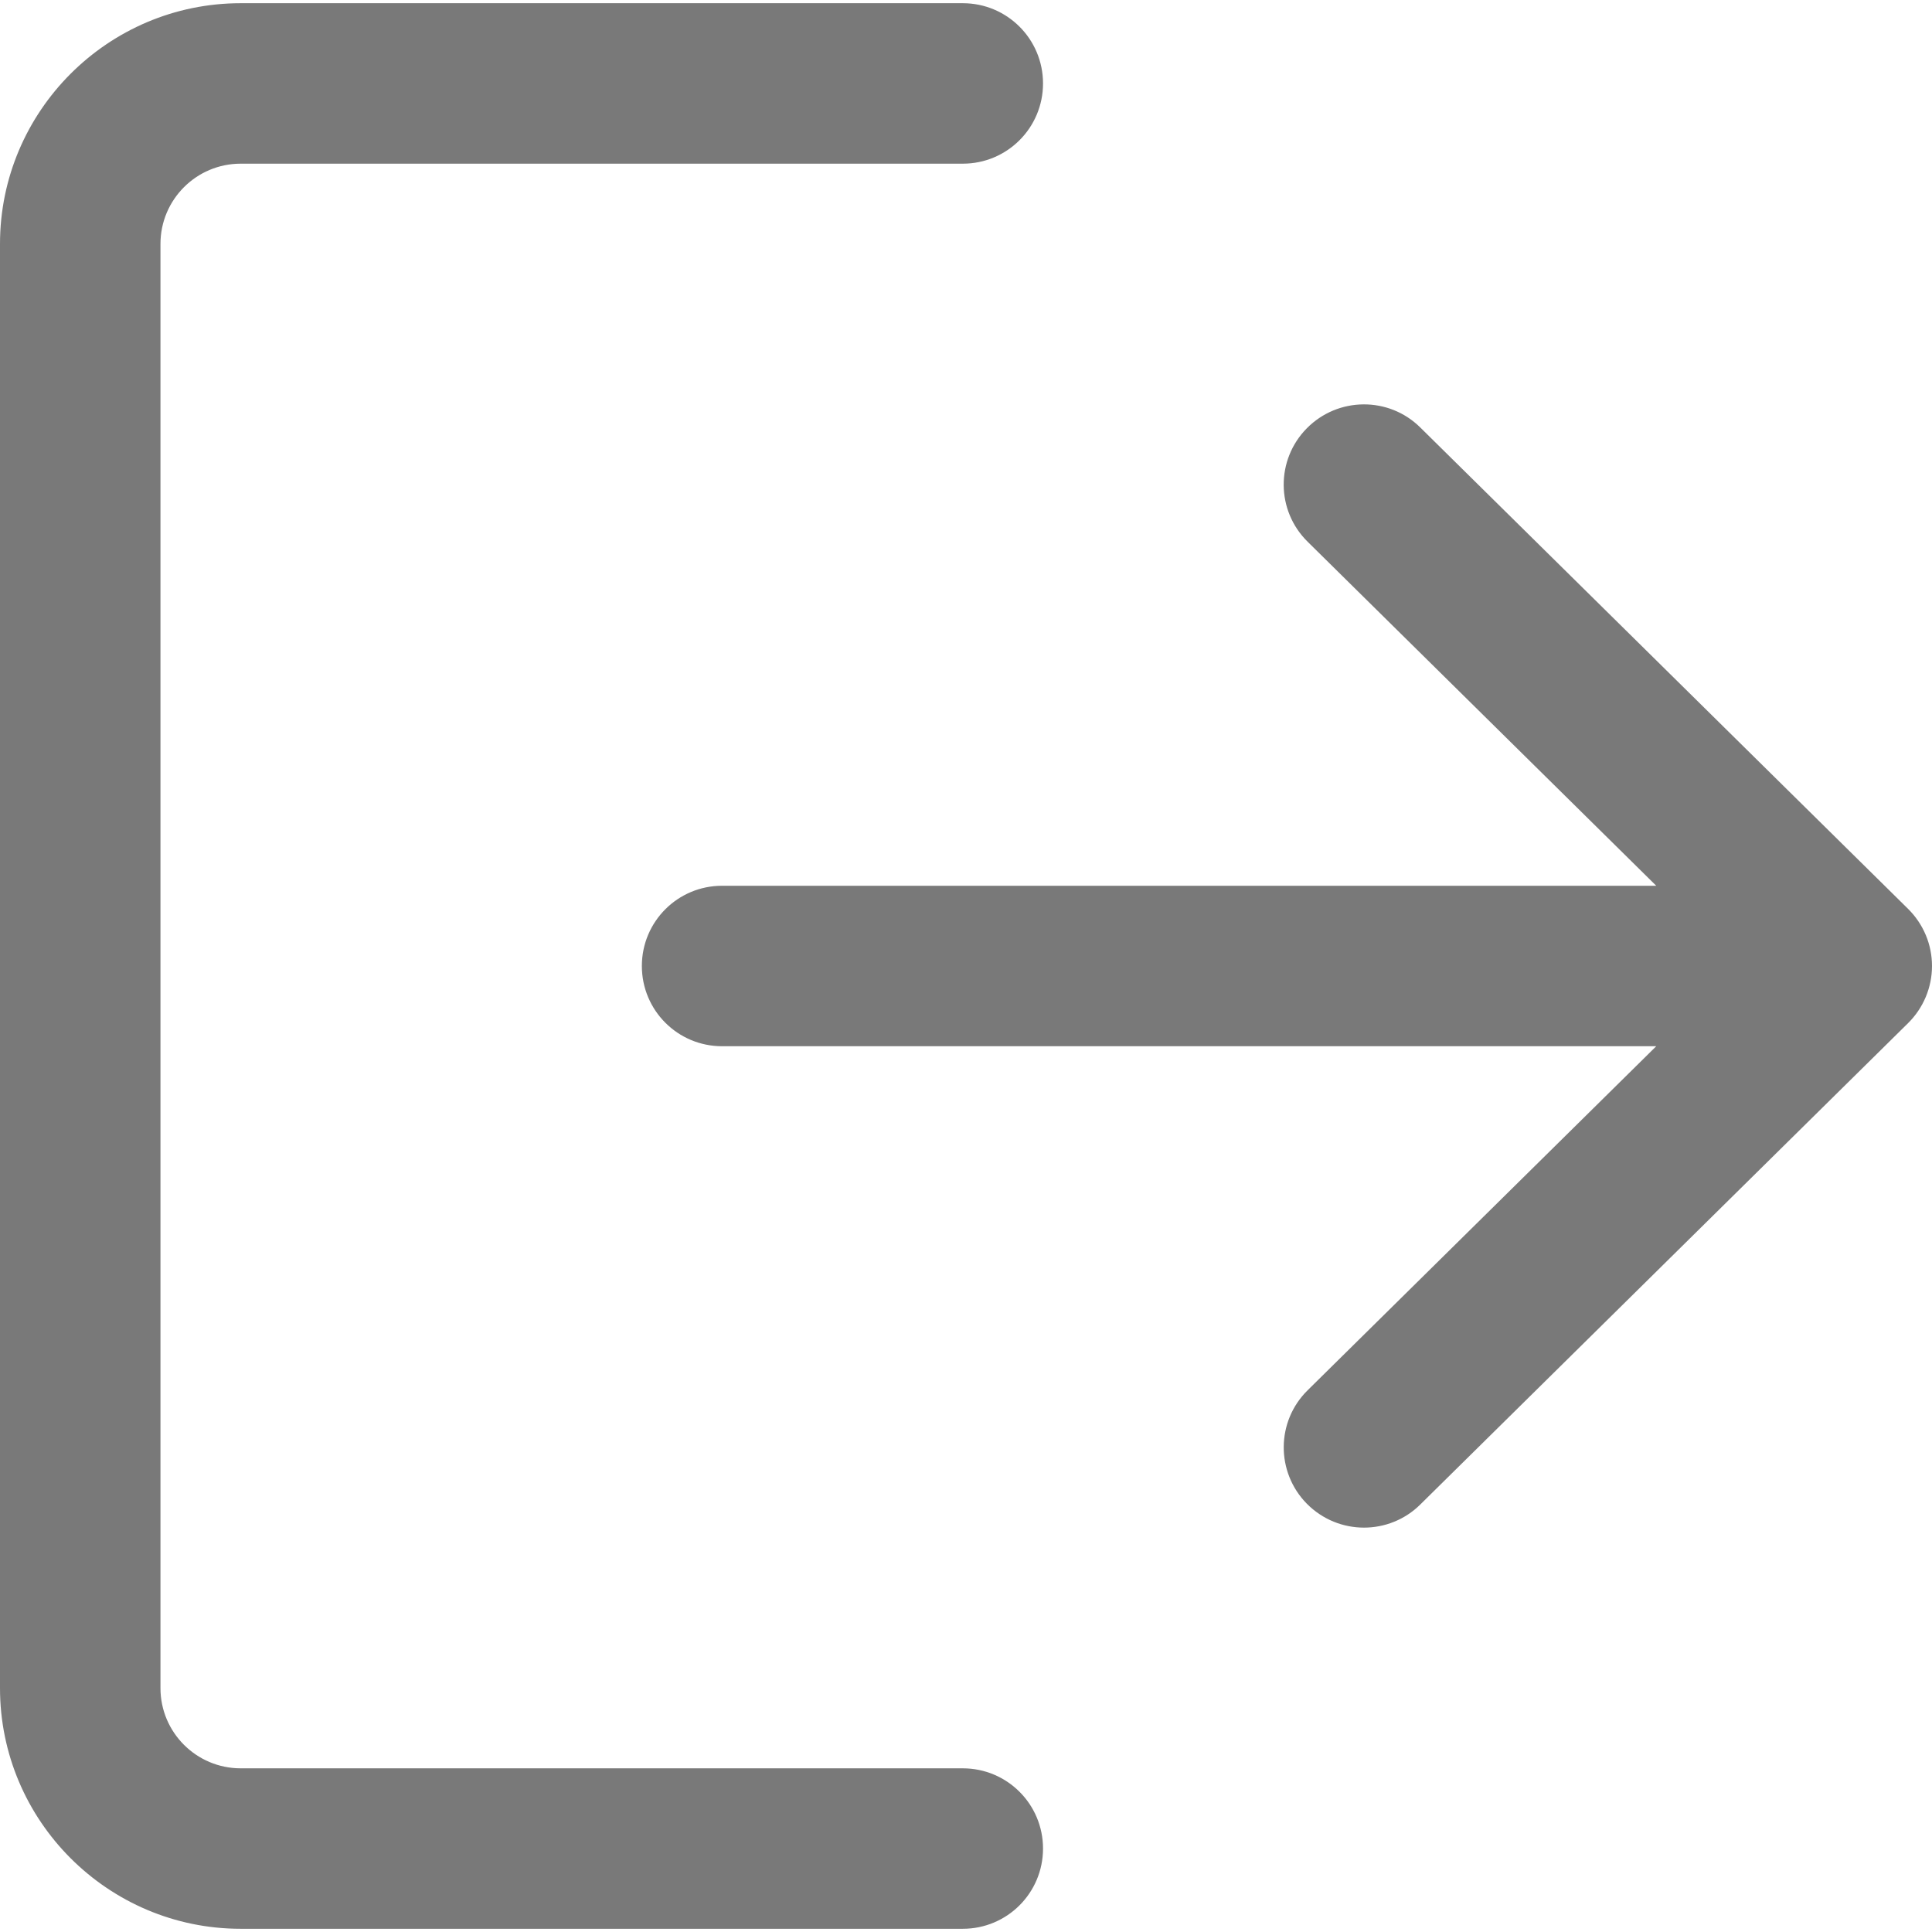
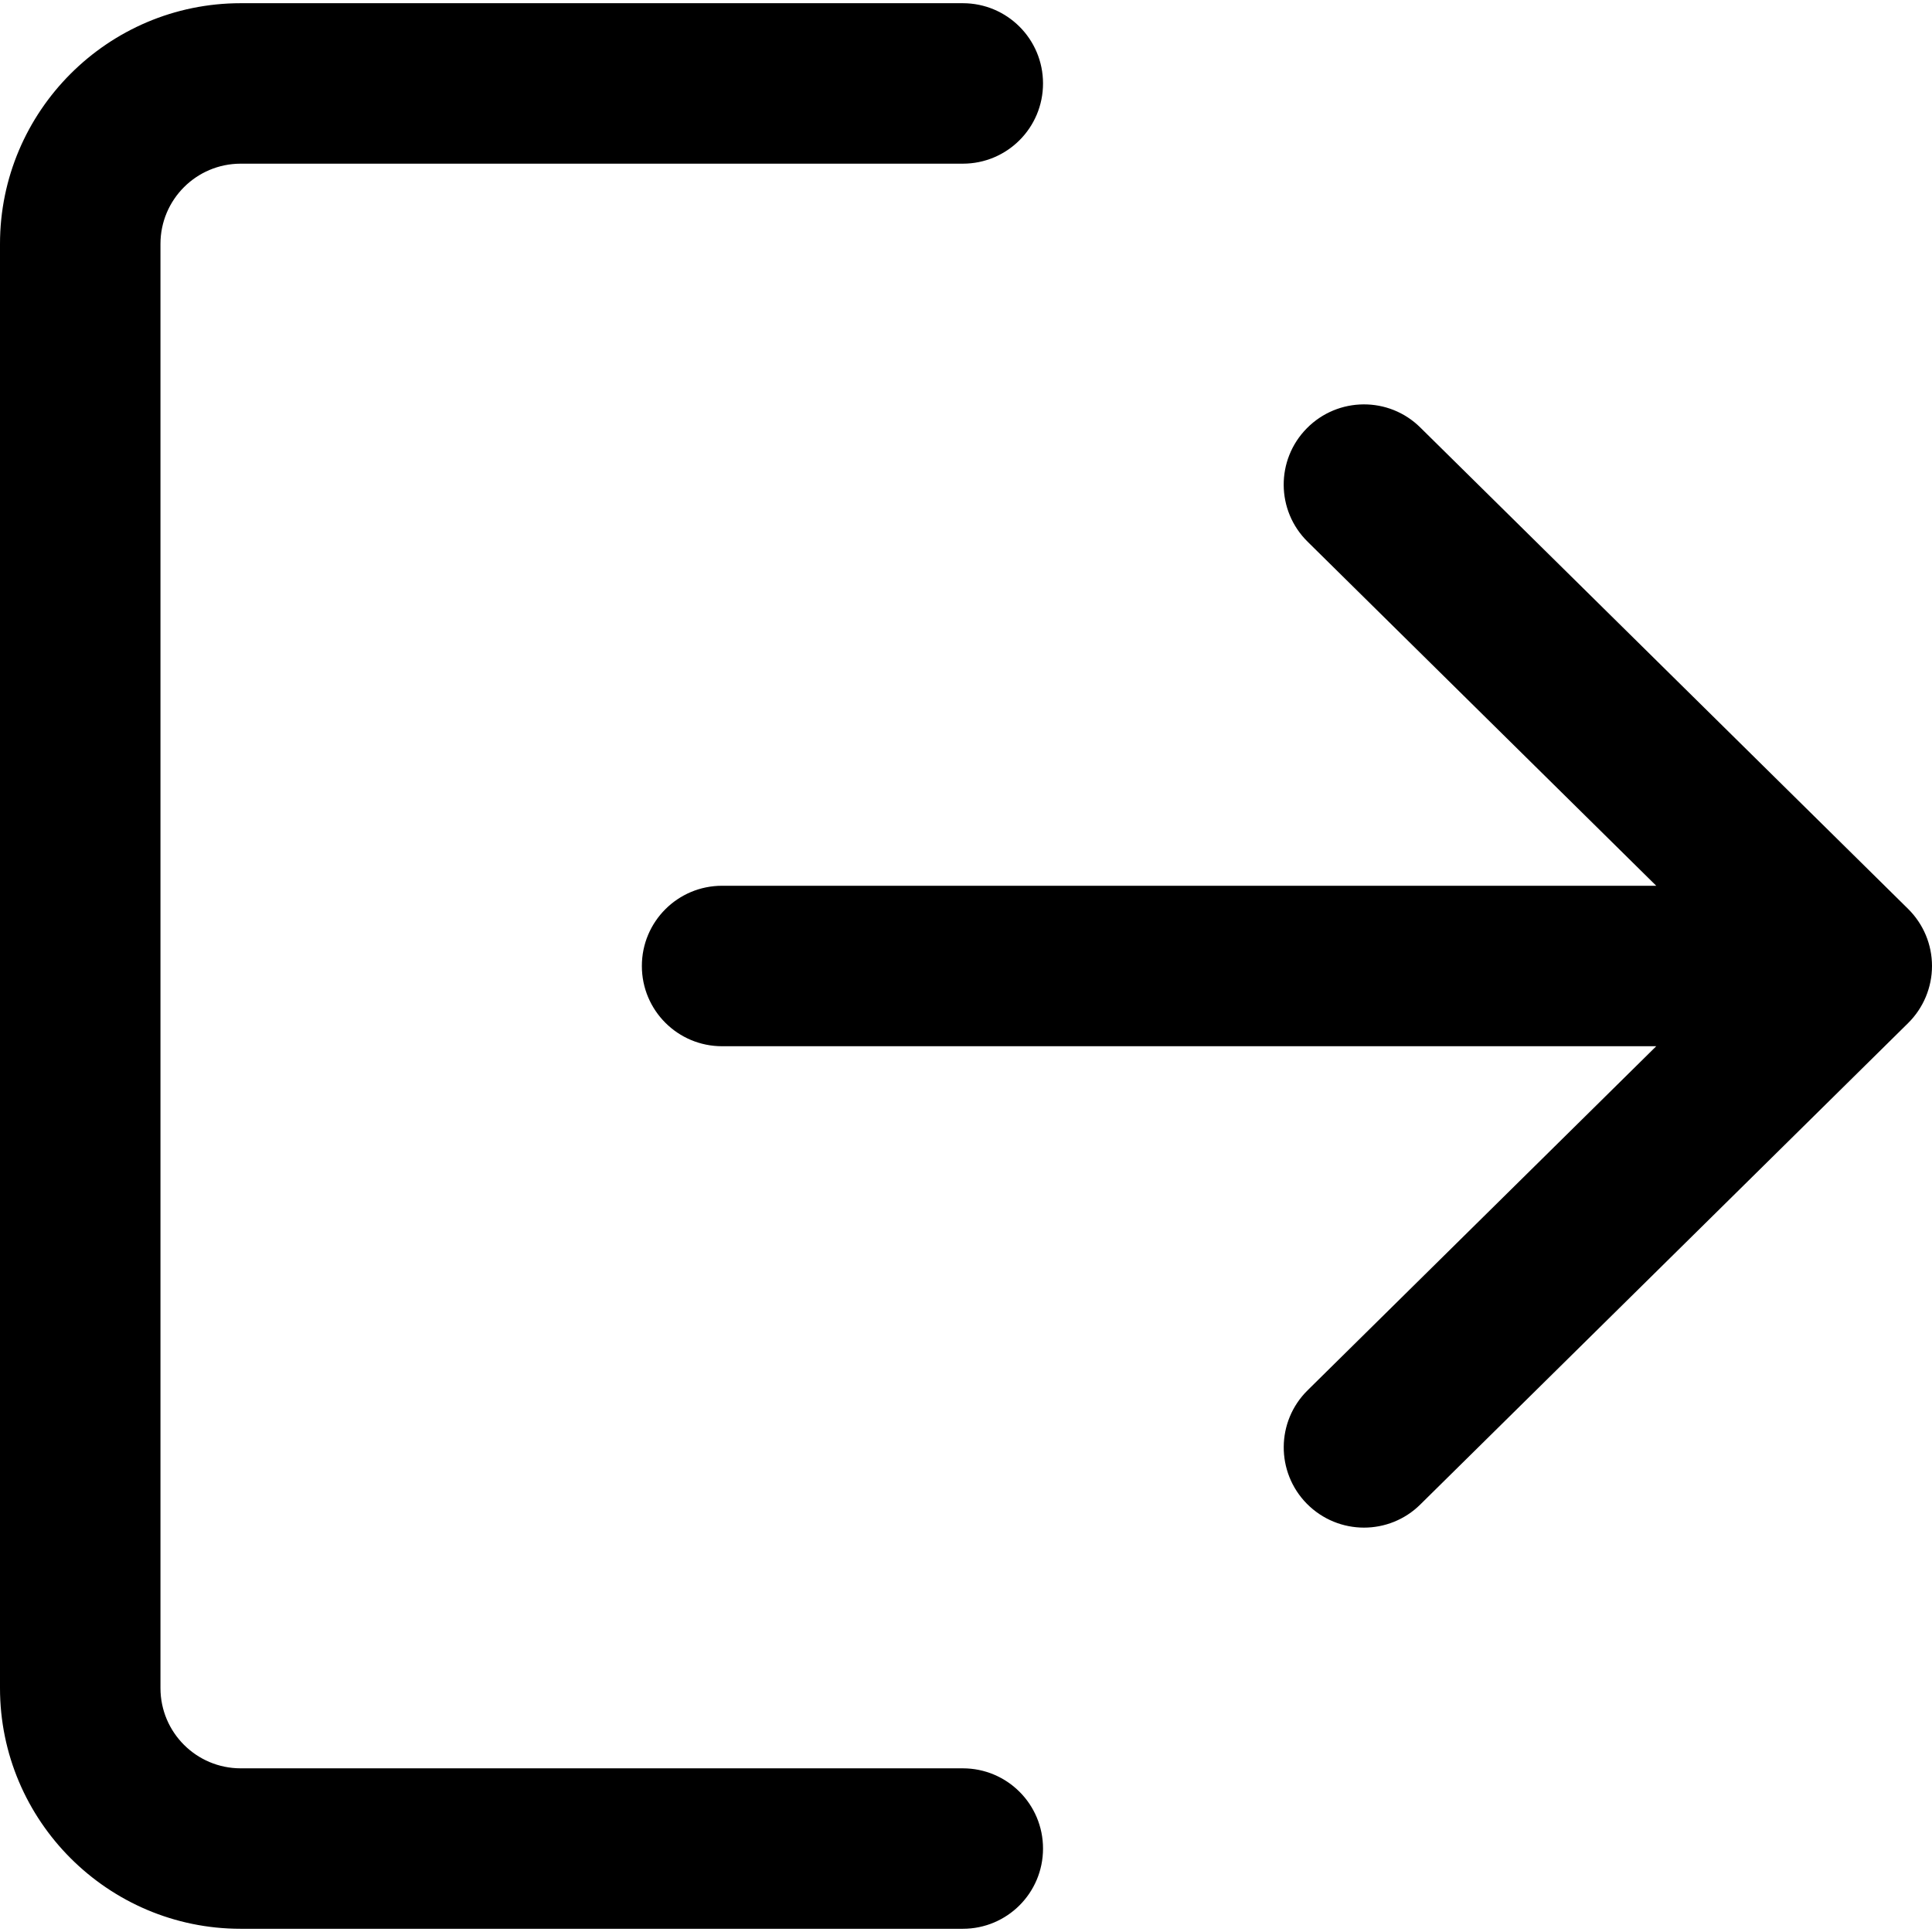
<svg xmlns="http://www.w3.org/2000/svg" version="1.1" id="Capa_1" x="0px" y="0px" viewBox="0 0 512 512" style="enable-background:new 0 0 512 512;" xml:space="preserve" width="512px" height="512px">
  <g>
    <g>
      <g>
-         <path d="M255.15,468.625H63.787c-11.737,0-21.262-9.526-21.262-21.262V64.638c0-11.737,9.526-21.262,21.262-21.262H255.15    c11.758,0,21.262-9.504,21.262-21.262S266.908,0.85,255.15,0.85H63.787C28.619,0.85,0,29.47,0,64.638v382.724    c0,35.168,28.619,63.787,63.787,63.787H255.15c11.758,0,21.262-9.504,21.262-21.262    C276.412,478.129,266.908,468.625,255.15,468.625z" data-original="#000000" class="active-path" data-old_color="#000000" fill="#797979" />
+         <path d="M255.15,468.625H63.787c-11.737,0-21.262-9.526-21.262-21.262V64.638c0-11.737,9.526-21.262,21.262-21.262H255.15    c11.758,0,21.262-9.504,21.262-21.262S266.908,0.85,255.15,0.85H63.787C28.619,0.85,0,29.47,0,64.638v382.724    c0,35.168,28.619,63.787,63.787,63.787H255.15c11.758,0,21.262-9.504,21.262-21.262    C276.412,478.129,266.908,468.625,255.15,468.625z" data-original="#000000" class="active-path" data-old_color="#000000" fill="#000000" />
      </g>
    </g>
    <g>
      <g>
-         <path d="M505.664,240.861L376.388,113.286c-8.335-8.25-21.815-8.143-30.065,0.213s-8.165,21.815,0.213,30.065l92.385,91.173    H191.362c-11.758,0-21.262,9.504-21.262,21.262c0,11.758,9.504,21.263,21.262,21.263h247.559l-92.385,91.173    c-8.377,8.25-8.441,21.709-0.213,30.065c4.167,4.21,9.653,6.336,15.139,6.336c5.401,0,10.801-2.041,14.926-6.124l129.276-127.575    c4.04-3.997,6.336-9.441,6.336-15.139C512,250.302,509.725,244.88,505.664,240.861z" data-original="#000000" class="active-path" data-old_color="#000000" fill="#797979" />
+         <path d="M505.664,240.861L376.388,113.286c-8.335-8.25-21.815-8.143-30.065,0.213s-8.165,21.815,0.213,30.065l92.385,91.173    H191.362c-11.758,0-21.262,9.504-21.262,21.262c0,11.758,9.504,21.263,21.262,21.263h247.559l-92.385,91.173    c-8.377,8.25-8.441,21.709-0.213,30.065c4.167,4.21,9.653,6.336,15.139,6.336c5.401,0,10.801-2.041,14.926-6.124l129.276-127.575    c4.04-3.997,6.336-9.441,6.336-15.139C512,250.302,509.725,244.88,505.664,240.861z" data-original="#000000" class="active-path" data-old_color="#000000" fill="#000000" />
      </g>
    </g>
  </g>
</svg>
